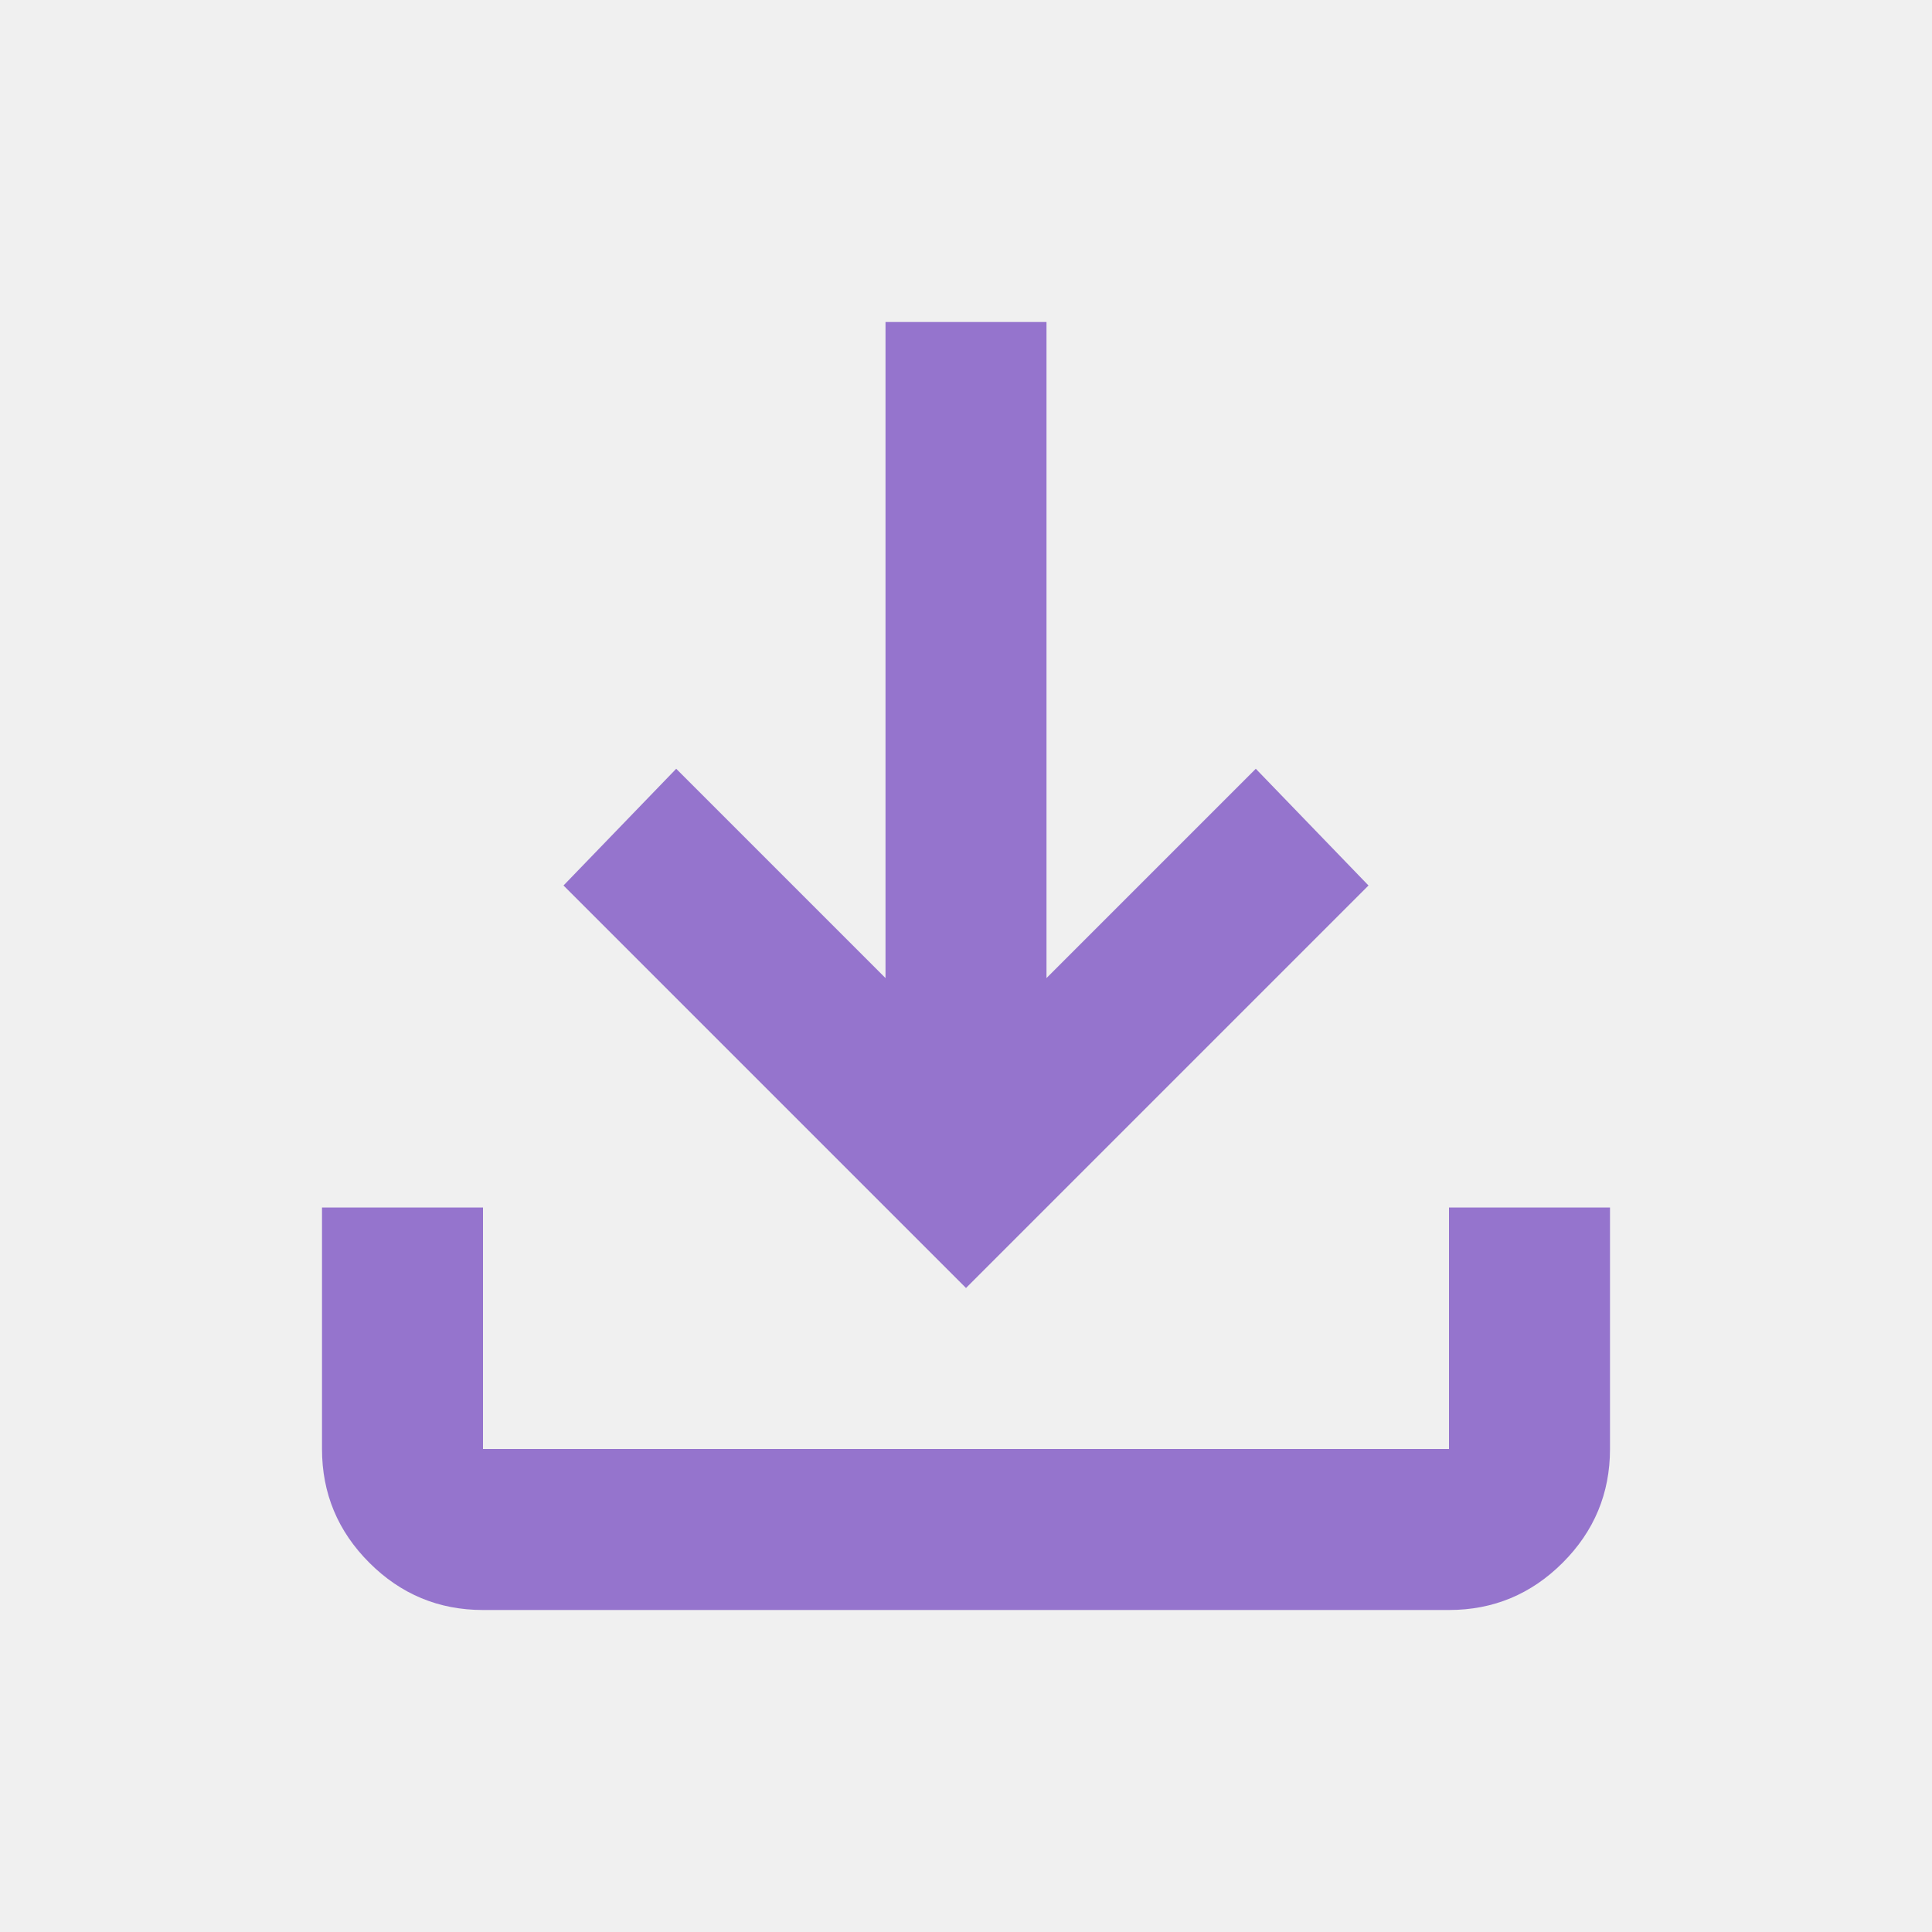
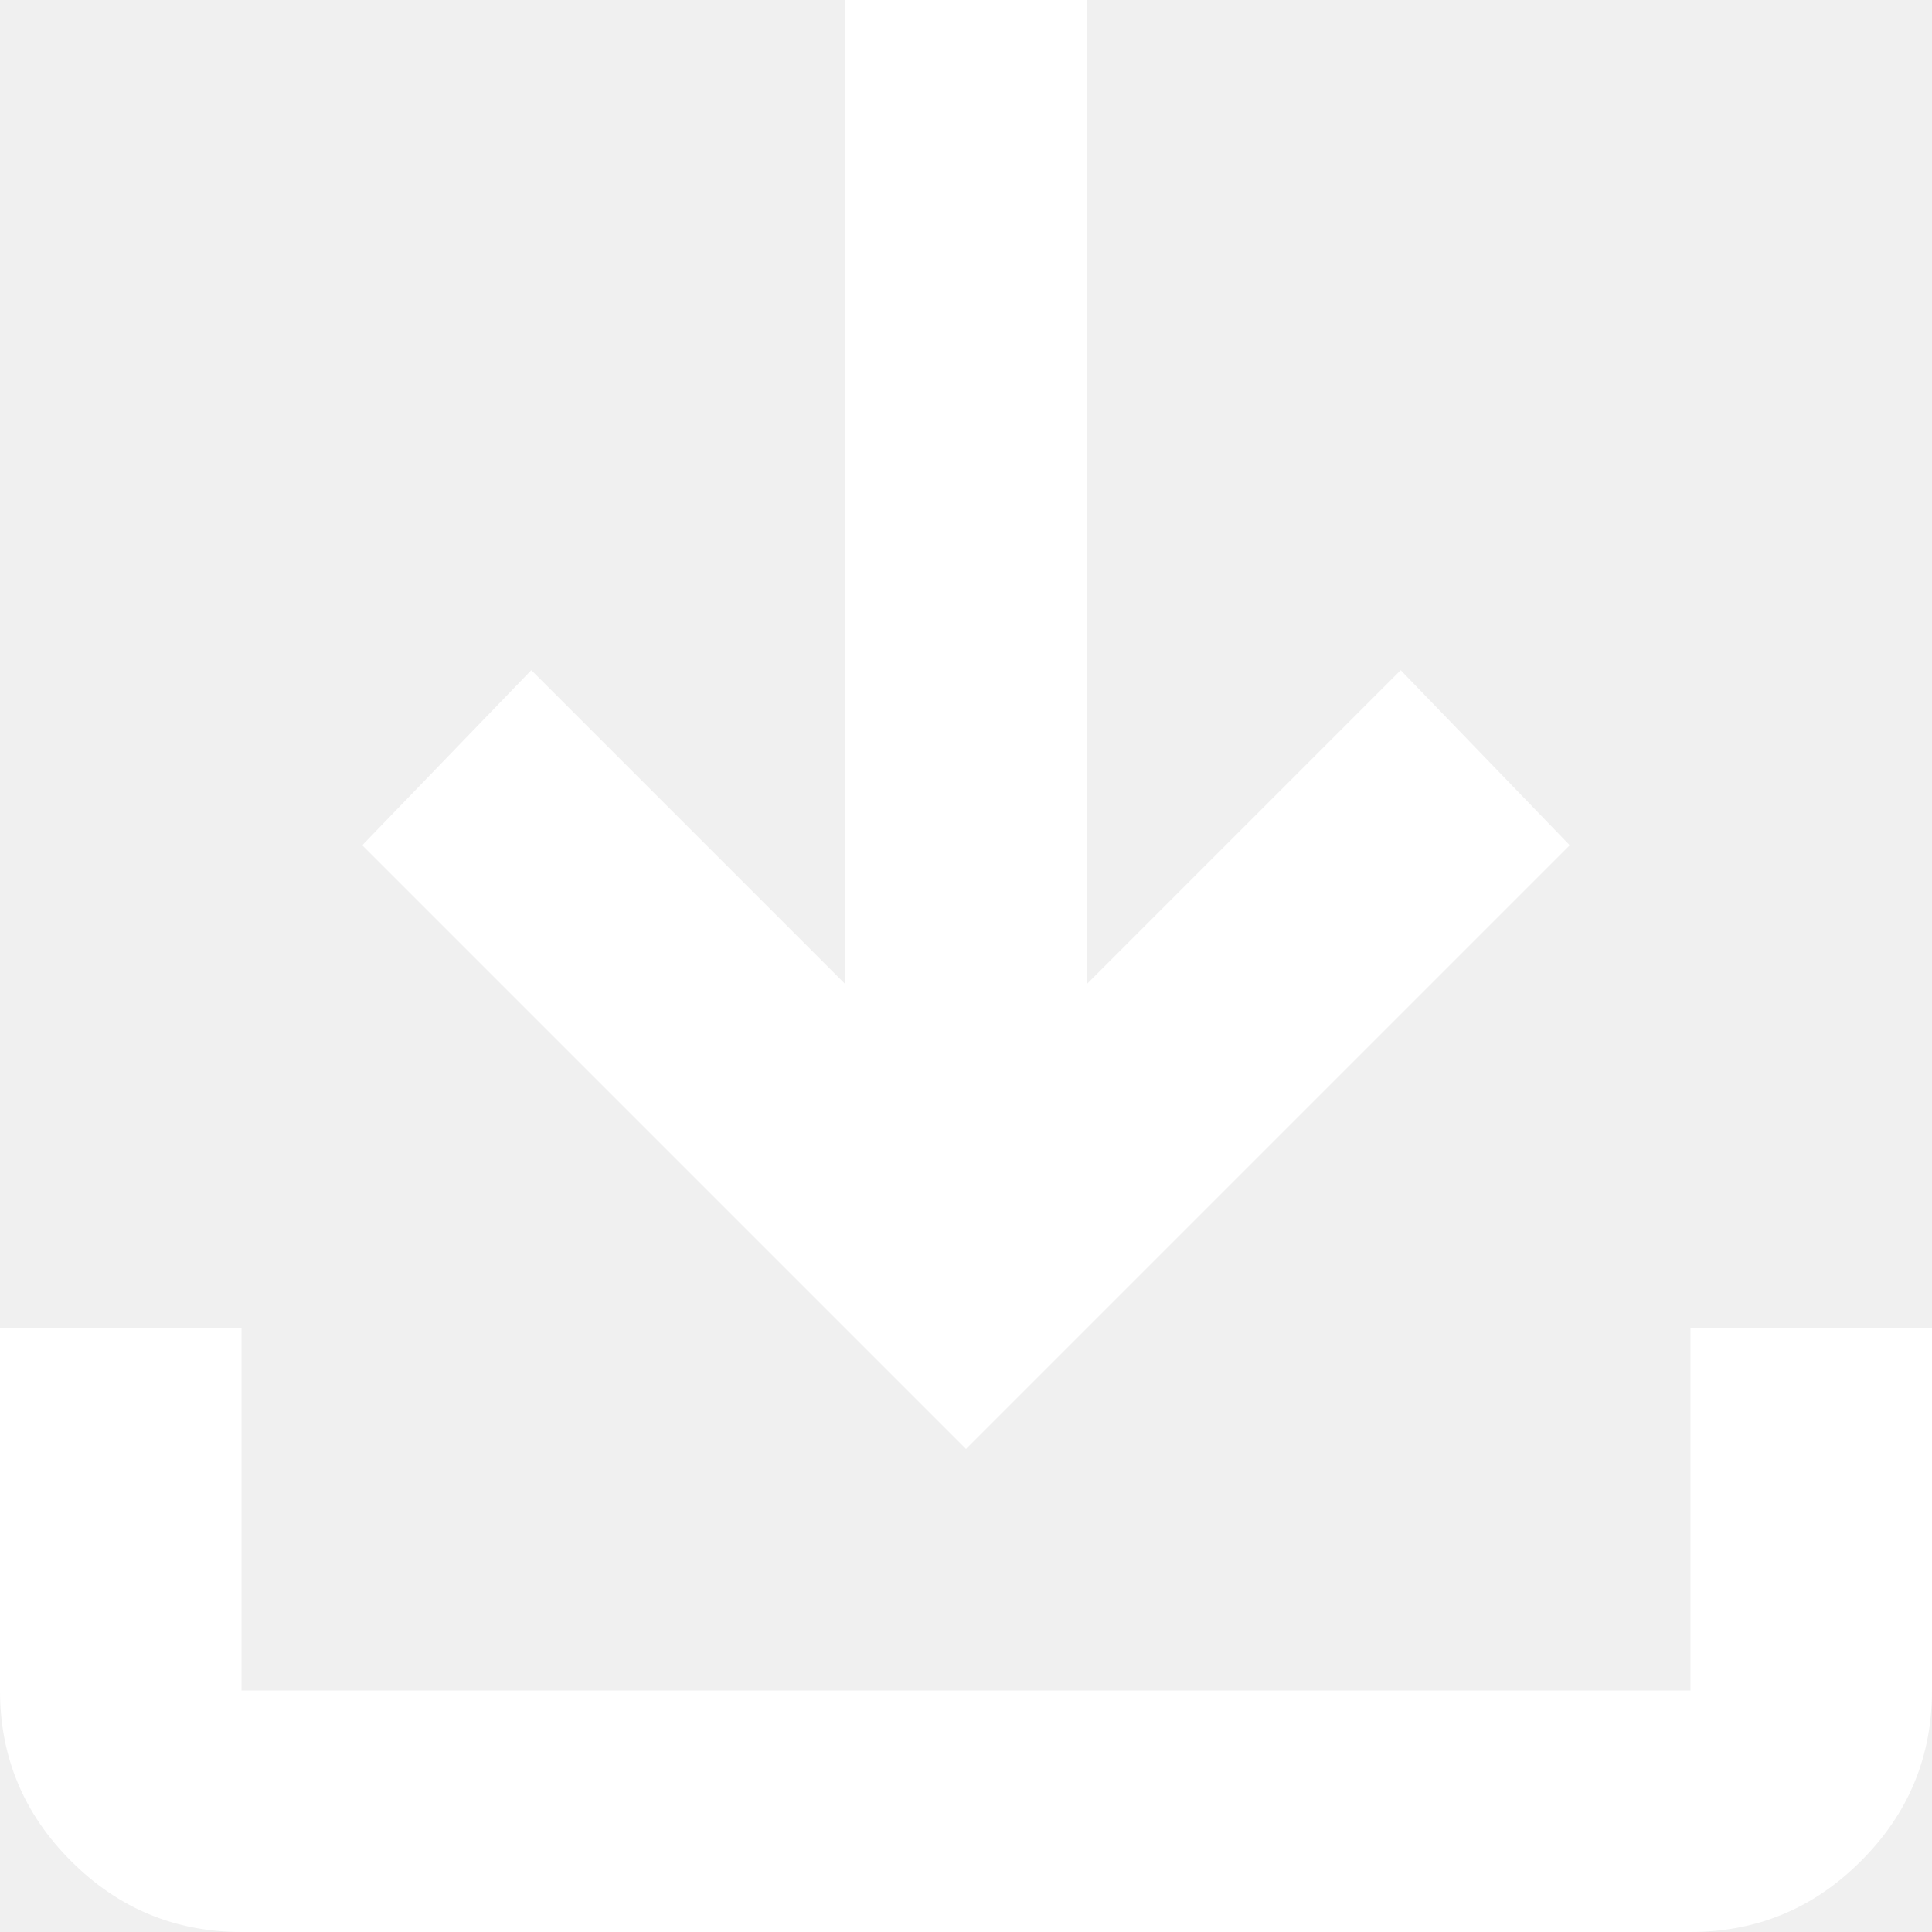
- <svg xmlns="http://www.w3.org/2000/svg" fill="#9574CD" class="sns-btn" height="24" viewBox="0 -960 960 960" width="24">
-   <path d="M480-320 280-520l56-58 104 104v-326h80v326l104-104 56 58-200 200ZM240-160q-33 0-56.5-23.5T160-240v-120h80v120h480v-120h80v120q0 33-23.5 56.5T720-160H240Z" />
+ <svg xmlns="http://www.w3.org/2000/svg" width="16" height="16" viewBox="0 0 16 16" fill="none">
+   <path d="M8 12L3 7L4.4 5.55L7 8.15V0H9V8.15L11.6 5.55L13 7L8 12ZM2 16C1.45 16 0.979 15.804 0.588 15.412C0.196 15.021 0 14.55 0 14V11H2V14H14V11H16V14C16 14.55 15.804 15.021 15.412 15.412C15.021 15.804 14.55 16 14 16H2Z" fill="white" />
</svg>
